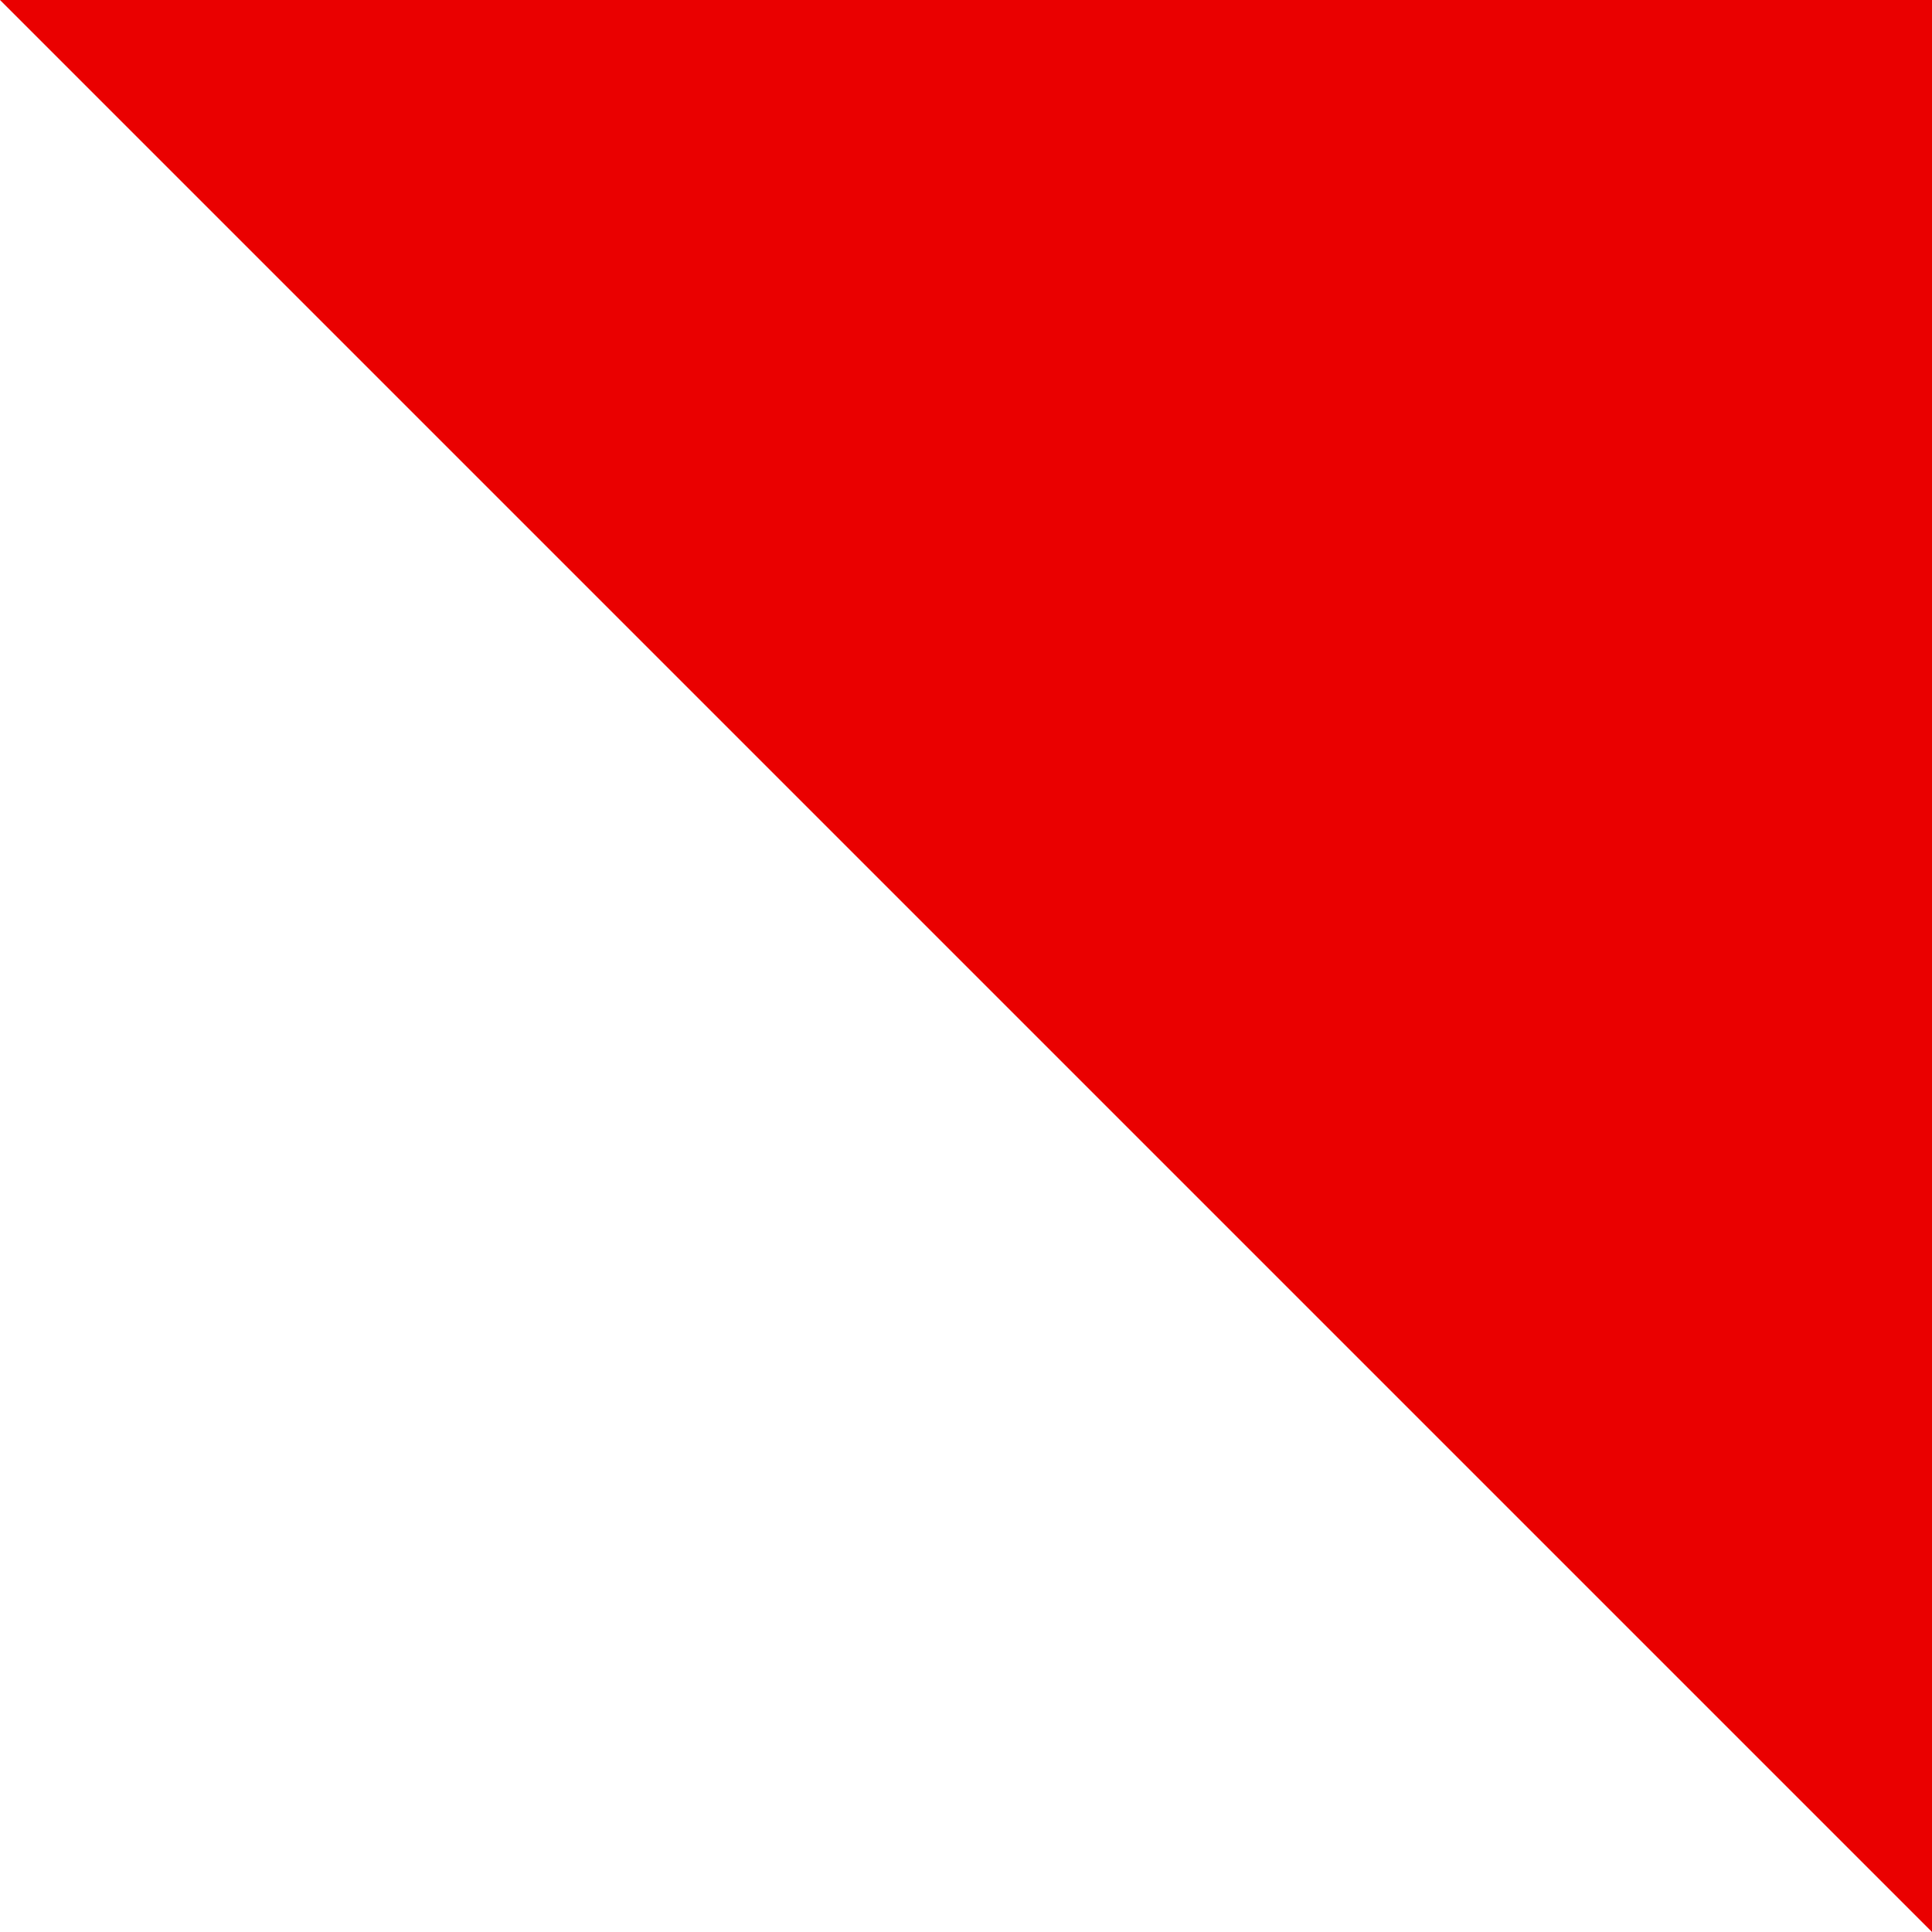
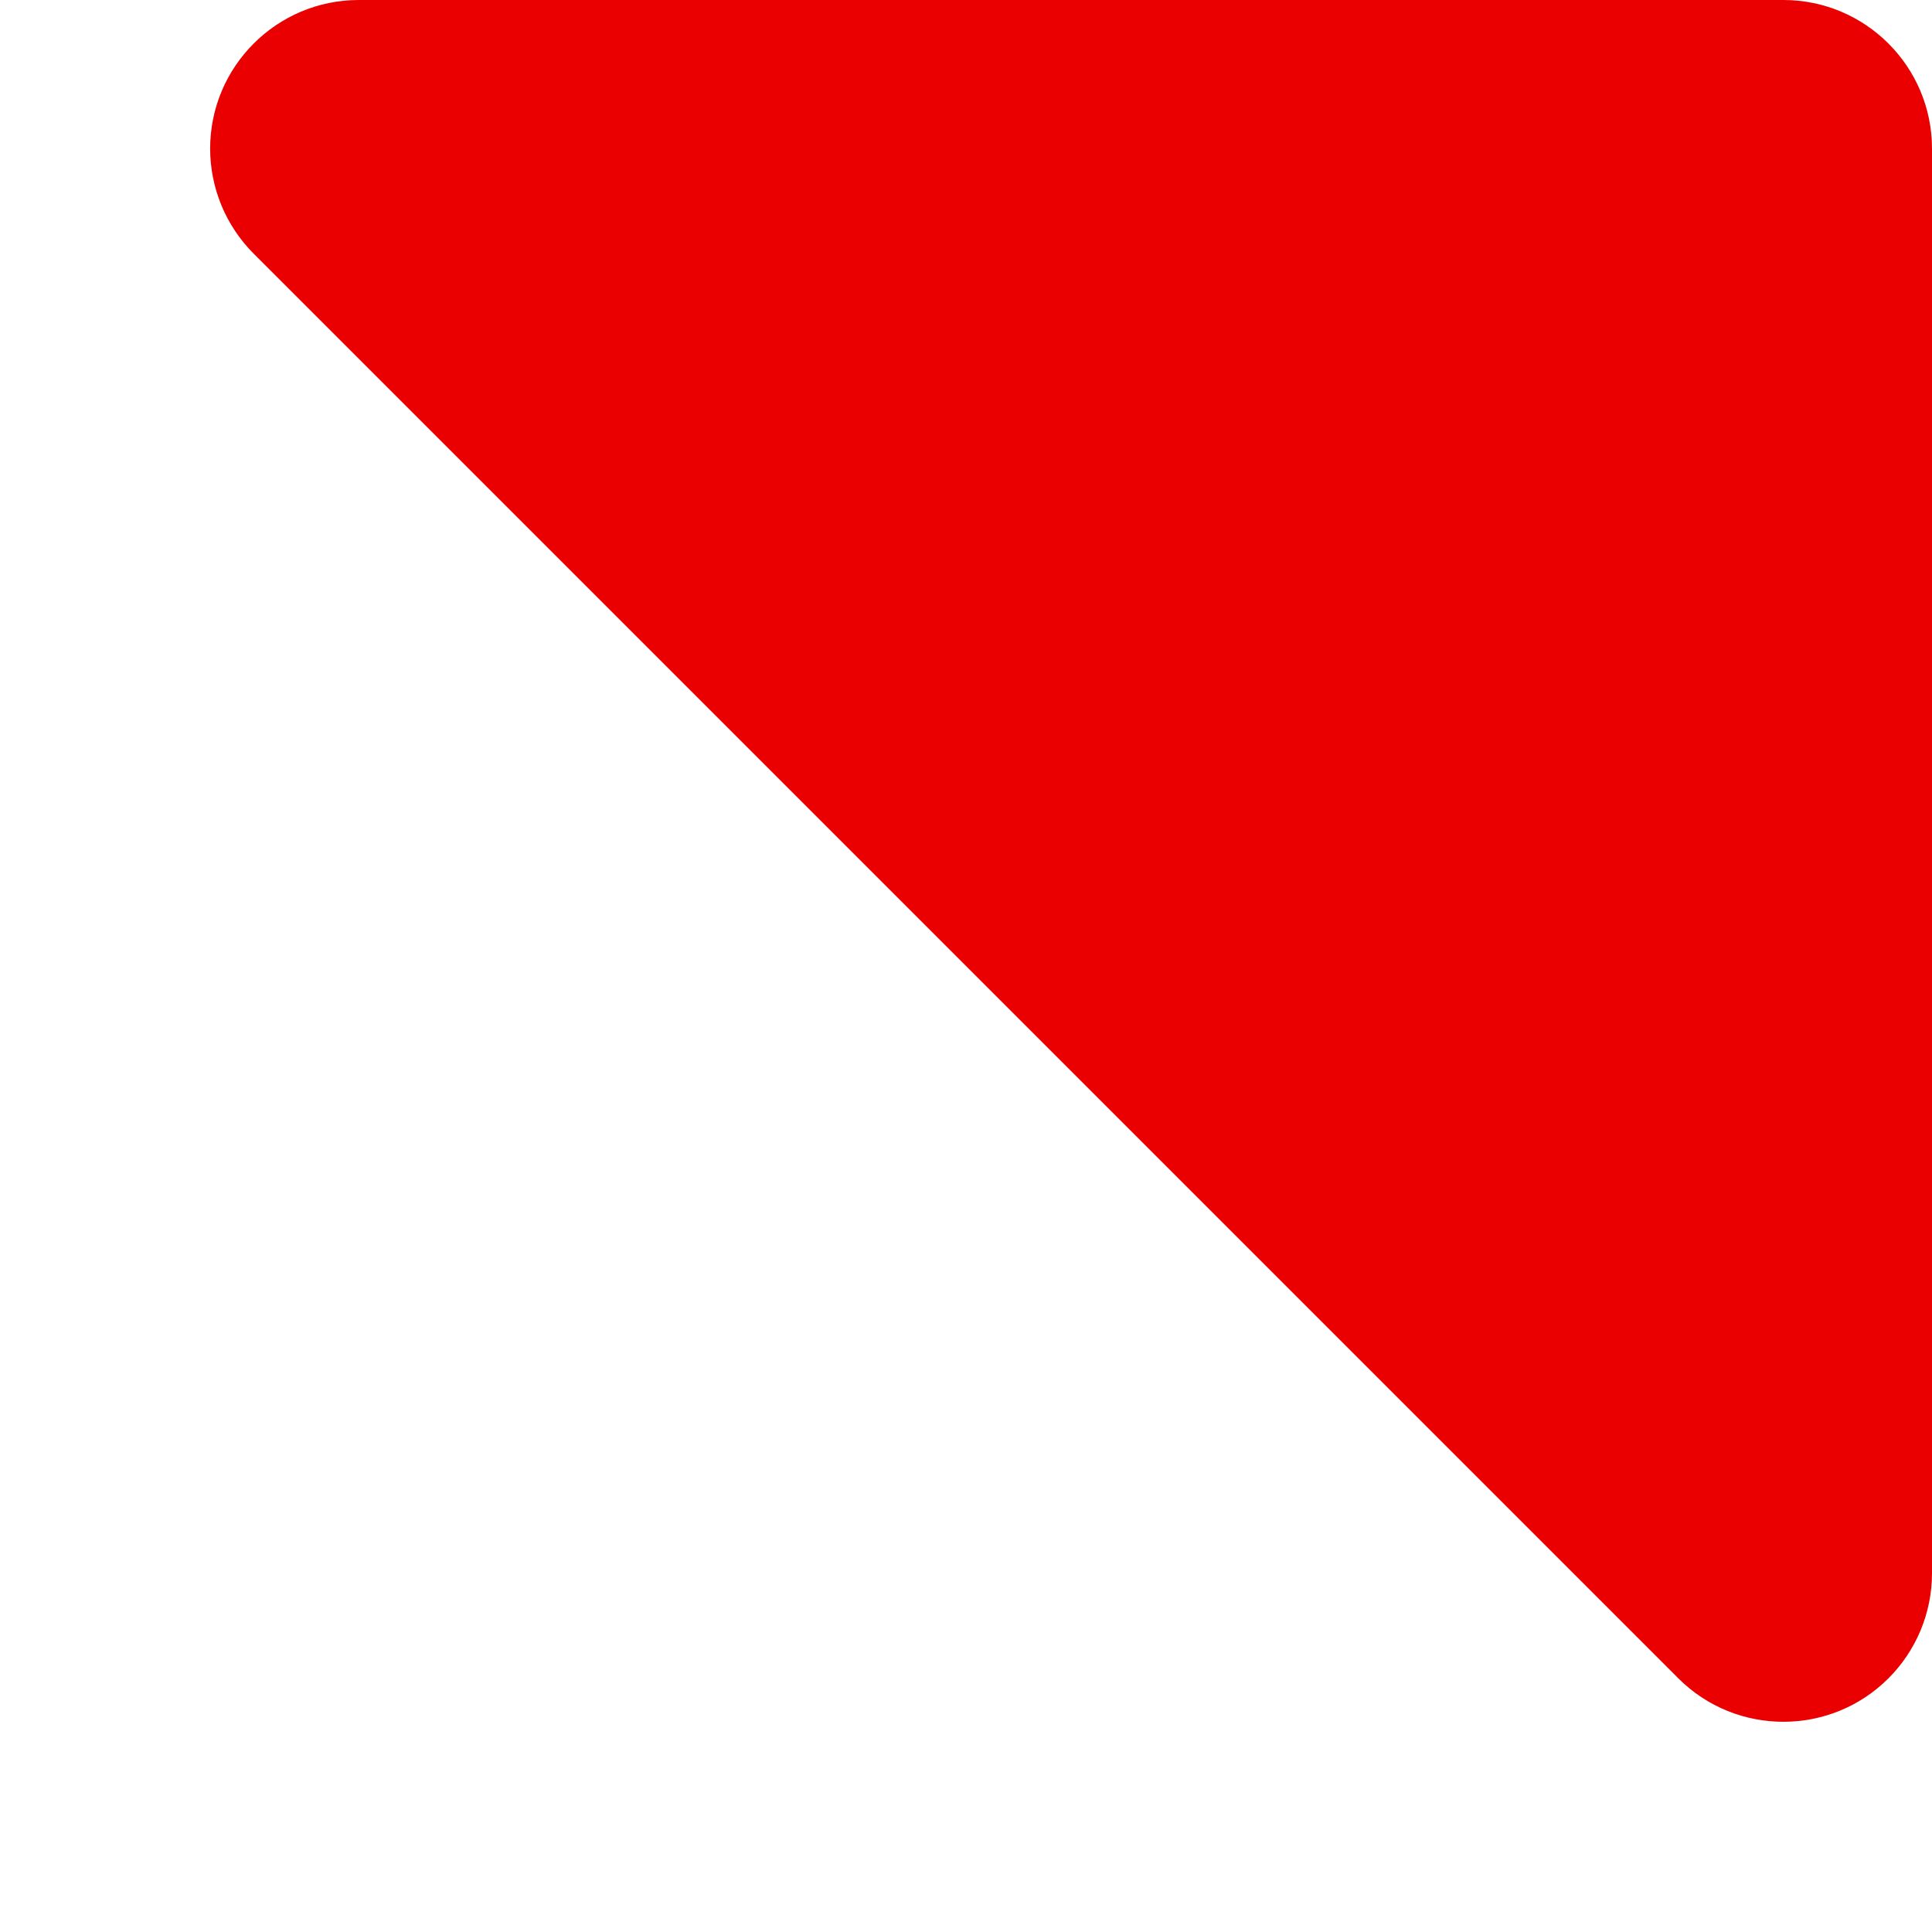
- <svg xmlns="http://www.w3.org/2000/svg" version="1.1" width="13" height="13" id="svg2996" preserveAspectRatio="xMinYMid meet">
-   <defs id="defs2998" />
-   <g transform="translate(0,-3)" id="layer1">
-     <path d="M 0,0 13,13 13,0 z" transform="translate(0,3)" id="path3006" style="fill:#ea0000;fill-opacity:1;stroke:none" />
+ <svg xmlns="http://www.w3.org/2000/svg" width="13px" height="13px" viewBox="0 0 13 13" version="1.1">
+   <g id="Page-1" stroke="none" stroke-width="1" fill="none" fill-rule="evenodd">
+     <g id="flag-on" fill="#EA0000" fill-rule="nonzero">
+       <path d="M1.707,1.707 L11.293,11.293 C11.683,11.683 12.317,11.683 12.707,11.293 C12.895,11.105 13,10.851 13,10.586 L13,1 C13,0.448 12.552,-1.01453063e-16 12,0 L2.414,0 C1.862,7.67586877e-16 1.414,0.448 1.414,1 C1.414,1.265 1.52,1.52 1.707,1.707 Z" id="path3006" />
+     </g>
  </g>
</svg>
